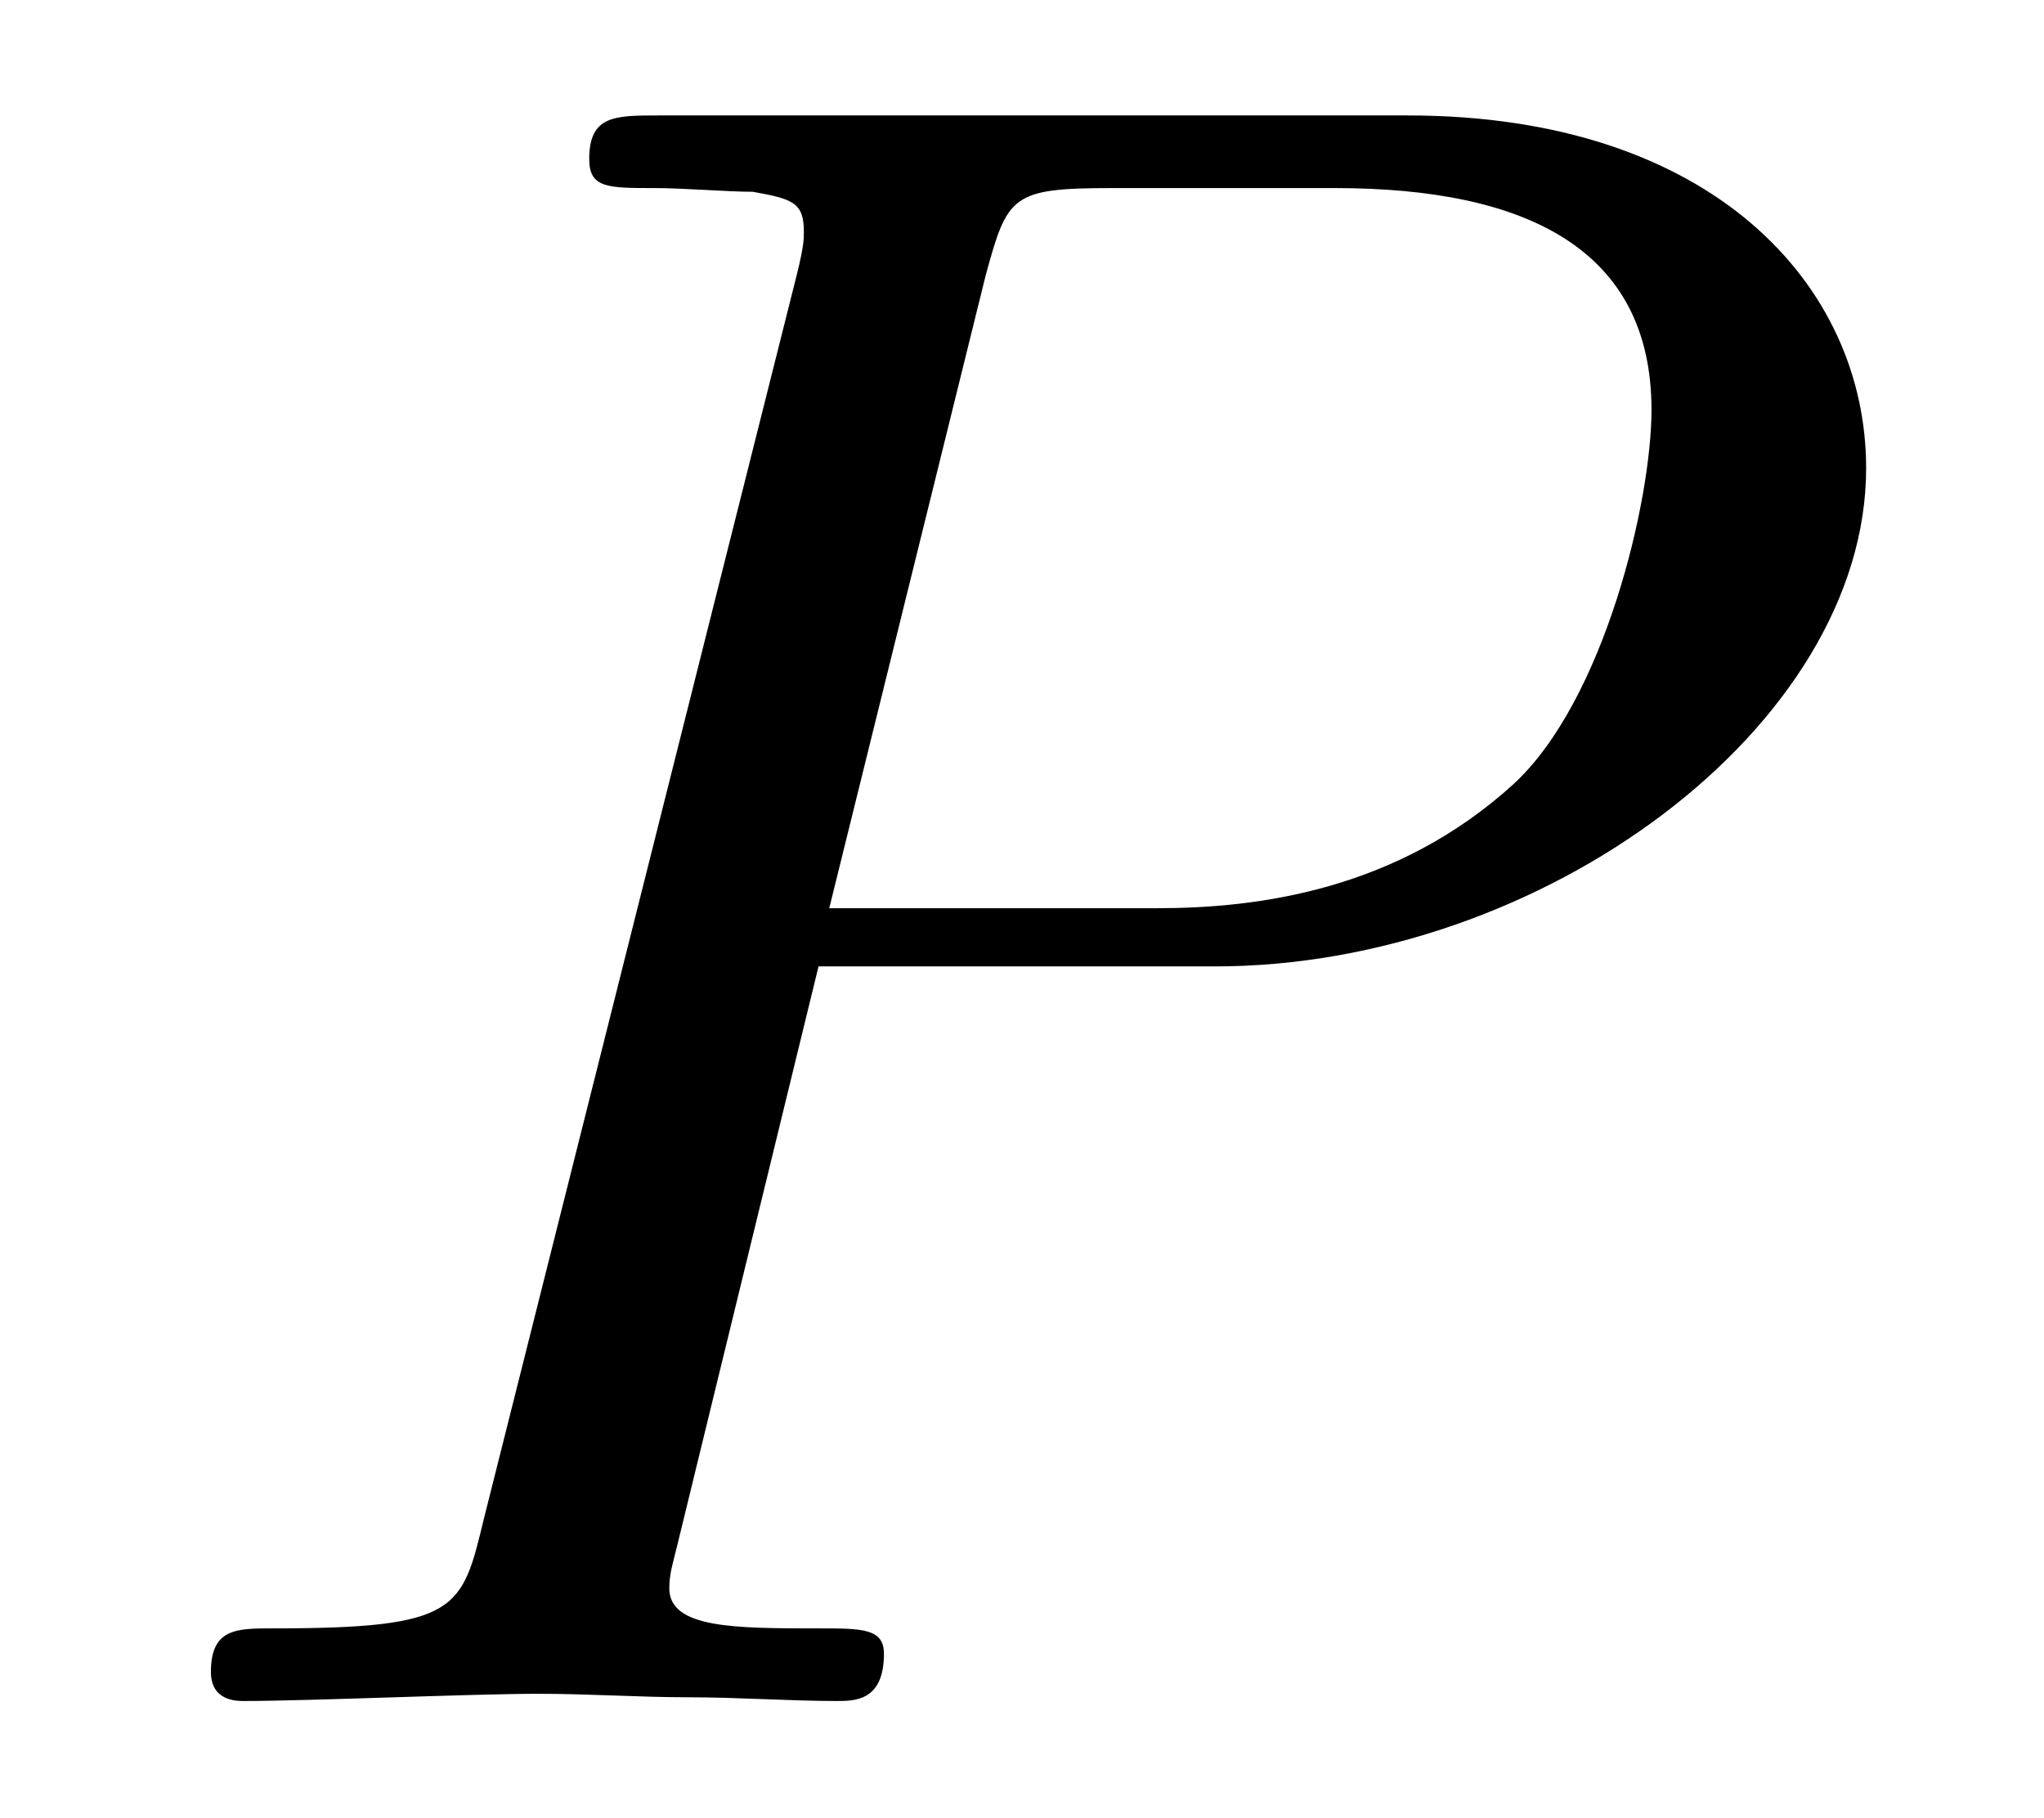
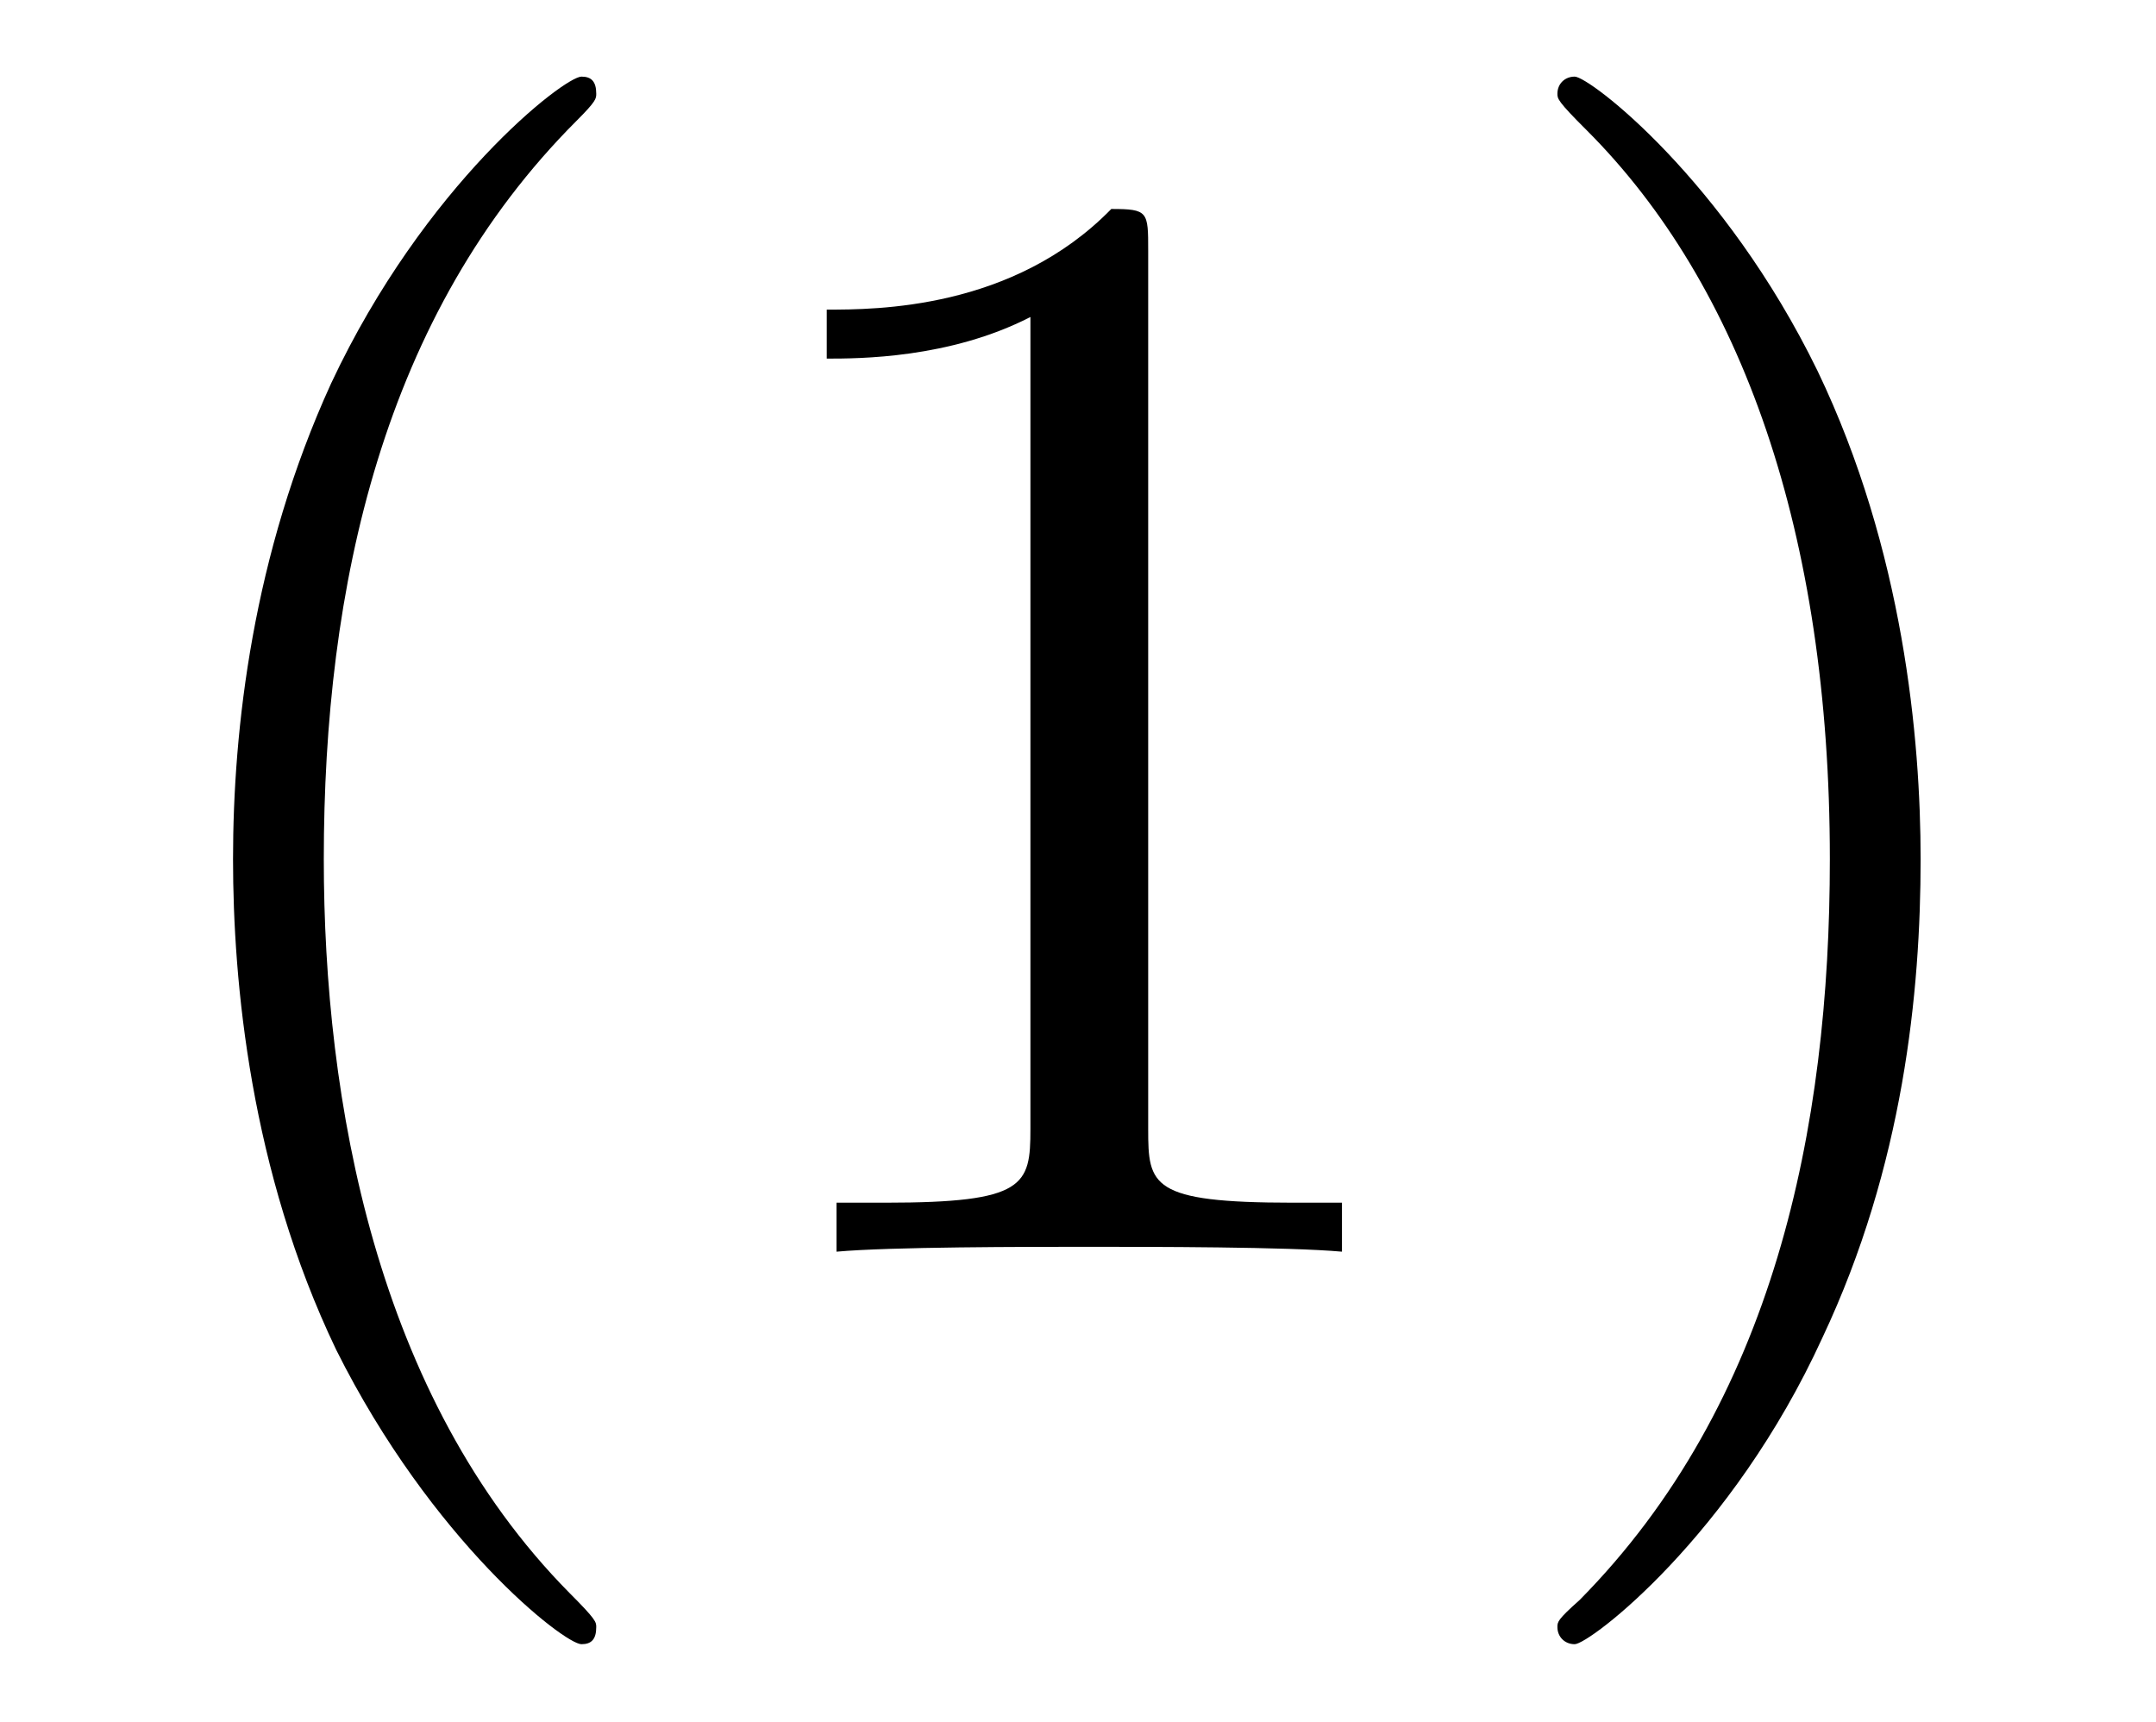
- <svg xmlns="http://www.w3.org/2000/svg" xmlns:xlink="http://www.w3.org/1999/xlink" viewBox="0 0 8.78 7.808" version="1.2">
+ <svg xmlns="http://www.w3.org/2000/svg" xmlns:xlink="http://www.w3.org/1999/xlink" viewBox="0 0 13.73 10.963" version="1.2">
  <defs>
    <g>
      <symbol overflow="visible" id="glyph0-0">
        <path style="stroke:none;" d="" />
      </symbol>
      <symbol overflow="visible" id="glyph0-1">
-         <path style="stroke:none;" d="M 3.016 -3.156 L 4.719 -3.156 C 6.125 -3.156 7.516 -4.188 7.516 -5.297 C 7.516 -6.078 6.859 -6.812 5.547 -6.812 L 2.328 -6.812 C 2.141 -6.812 2.031 -6.812 2.031 -6.625 C 2.031 -6.5 2.109 -6.5 2.312 -6.5 C 2.438 -6.5 2.625 -6.484 2.734 -6.484 C 2.906 -6.453 2.953 -6.438 2.953 -6.312 C 2.953 -6.281 2.953 -6.25 2.922 -6.125 L 1.578 -0.781 C 1.484 -0.391 1.469 -0.312 0.672 -0.312 C 0.516 -0.312 0.406 -0.312 0.406 -0.125 C 0.406 0 0.516 0 0.547 0 C 0.828 0 1.531 -0.031 1.812 -0.031 C 2.031 -0.031 2.25 -0.016 2.453 -0.016 C 2.672 -0.016 2.891 0 3.094 0 C 3.172 0 3.297 0 3.297 -0.203 C 3.297 -0.312 3.203 -0.312 3.016 -0.312 C 2.656 -0.312 2.375 -0.312 2.375 -0.484 C 2.375 -0.547 2.391 -0.594 2.406 -0.656 Z M 3.734 -6.125 C 3.828 -6.469 3.844 -6.5 4.281 -6.5 L 5.234 -6.5 C 6.062 -6.5 6.594 -6.234 6.594 -5.547 C 6.594 -5.156 6.391 -4.297 6 -3.938 C 5.5 -3.484 4.906 -3.406 4.469 -3.406 L 3.062 -3.406 Z M 3.734 -6.125 " />
+         <path style="stroke:none;" d="M 3.297 2.391 C 3.297 2.359 3.297 2.344 3.125 2.172 C 1.891 0.922 1.562 -0.969 1.562 -2.5 C 1.562 -4.234 1.938 -5.969 3.172 -7.203 C 3.297 -7.328 3.297 -7.344 3.297 -7.375 C 3.297 -7.453 3.266 -7.484 3.203 -7.484 C 3.094 -7.484 2.203 -6.797 1.609 -5.531 C 1.109 -4.438 0.984 -3.328 0.984 -2.5 C 0.984 -1.719 1.094 -0.516 1.641 0.625 C 2.25 1.844 3.094 2.5 3.203 2.5 C 3.266 2.5 3.297 2.469 3.297 2.391 Z M 3.297 2.391 " />
+       </symbol>
+       <symbol overflow="visible" id="glyph0-2">
+         <path style="stroke:none;" d="M 2.938 -6.375 C 2.938 -6.625 2.938 -6.641 2.703 -6.641 C 2.078 -6 1.203 -6 0.891 -6 L 0.891 -5.688 C 1.094 -5.688 1.672 -5.688 2.188 -5.953 L 2.188 -0.781 C 2.188 -0.422 2.156 -0.312 1.266 -0.312 L 0.953 -0.312 L 0.953 0 C 1.297 -0.031 2.156 -0.031 2.562 -0.031 C 2.953 -0.031 3.828 -0.031 4.172 0 L 4.172 -0.312 L 3.859 -0.312 C 2.953 -0.312 2.938 -0.422 2.938 -0.781 Z M 2.938 -6.375 " />
+       </symbol>
+       <symbol overflow="visible" id="glyph0-3">
+         <path style="stroke:none;" d="M 2.875 -2.5 C 2.875 -3.266 2.766 -4.469 2.219 -5.609 C 1.625 -6.828 0.766 -7.484 0.672 -7.484 C 0.609 -7.484 0.562 -7.438 0.562 -7.375 C 0.562 -7.344 0.562 -7.328 0.75 -7.141 C 1.734 -6.156 2.297 -4.578 2.297 -2.5 C 2.297 -0.781 1.938 0.969 0.703 2.219 C 0.562 2.344 0.562 2.359 0.562 2.391 C 0.562 2.453 0.609 2.5 0.672 2.5 C 0.766 2.5 1.672 1.812 2.25 0.547 C 2.766 -0.547 2.875 -1.656 2.875 -2.5 Z M 2.875 -2.5 " />
      </symbol>
    </g>
+     <clipPath id="clip1">
+       <path d="M 1 0 L 13 0 L 13 10.965 L 1 10.965 Z M 1 0 " />
+     </clipPath>
  </defs>
  <g id="surface1">
-     <g style="fill:rgb(0%,0%,0%);fill-opacity:1;">
-       <use xlink:href="#glyph0-1" x="0.5" y="7.308" />
+     <g clip-path="url(#clip1)" clip-rule="nonzero">
+       <g style="fill:rgb(0%,0%,0%);fill-opacity:1;">
+         <use xlink:href="#glyph0-1" x="0.5" y="7.972" />
+         <use xlink:href="#glyph0-2" x="4.374" y="7.972" />
+         <use xlink:href="#glyph0-3" x="9.356" y="7.972" />
+       </g>
    </g>
  </g>
</svg>
